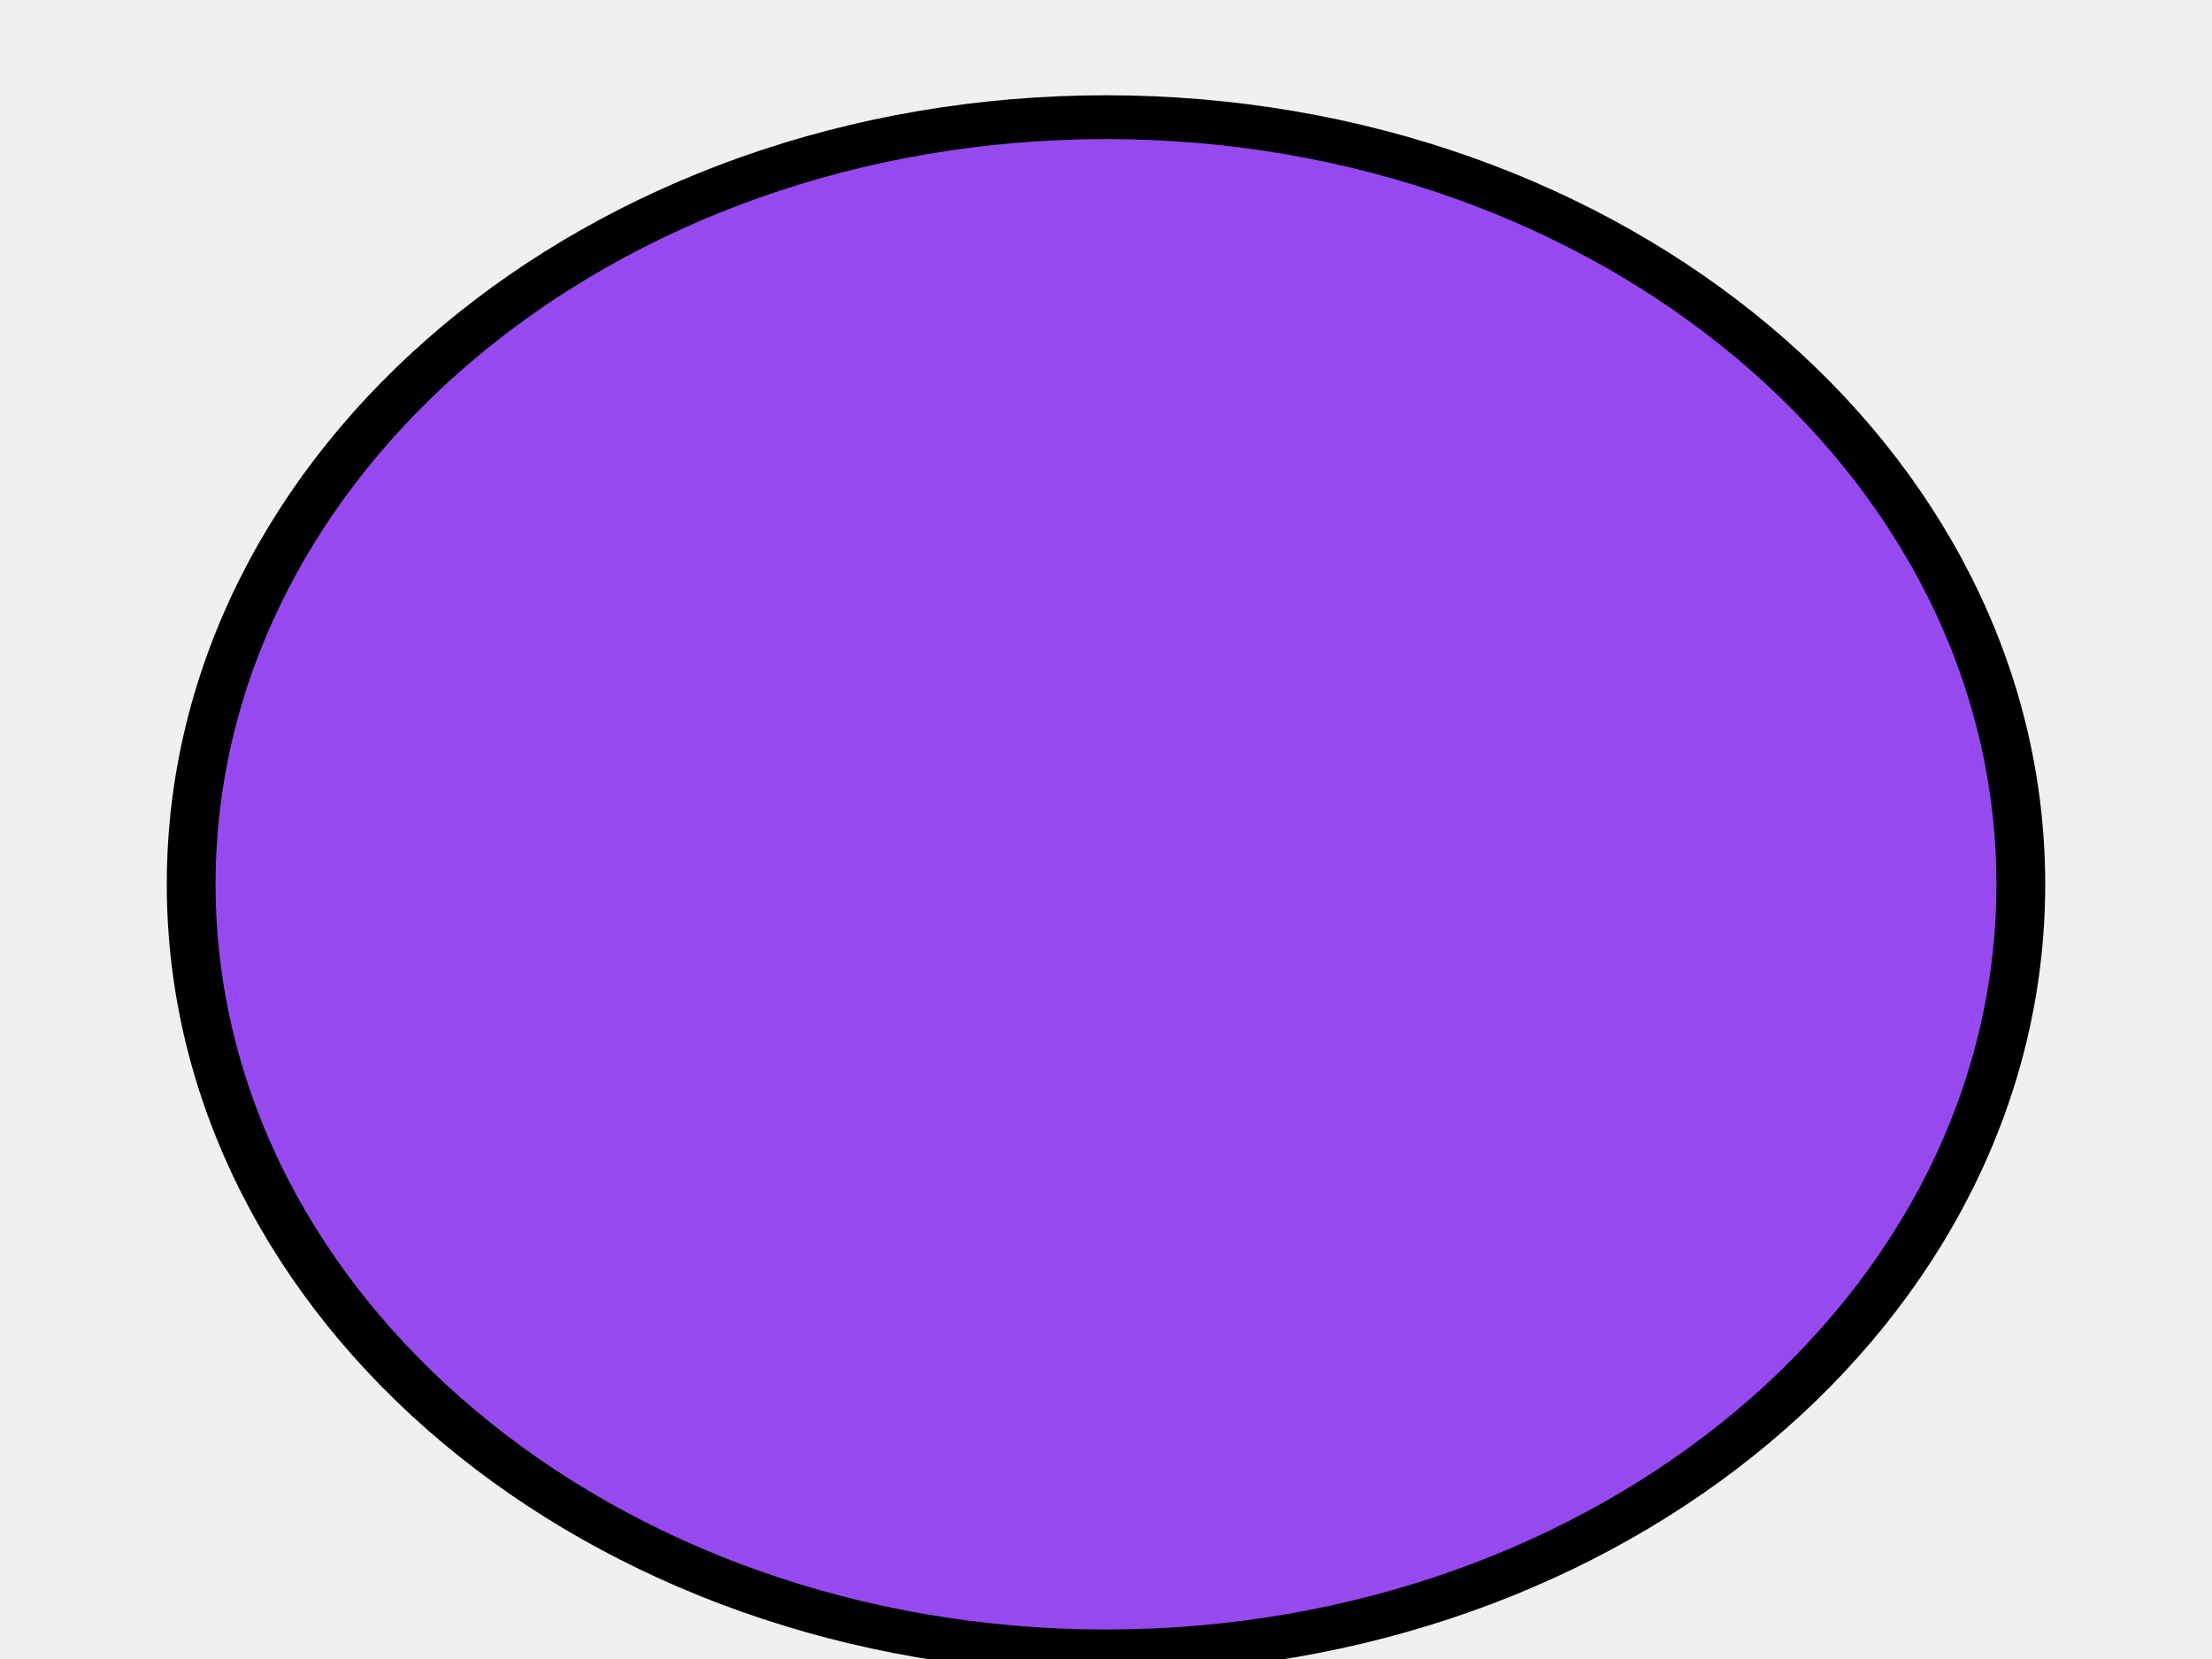
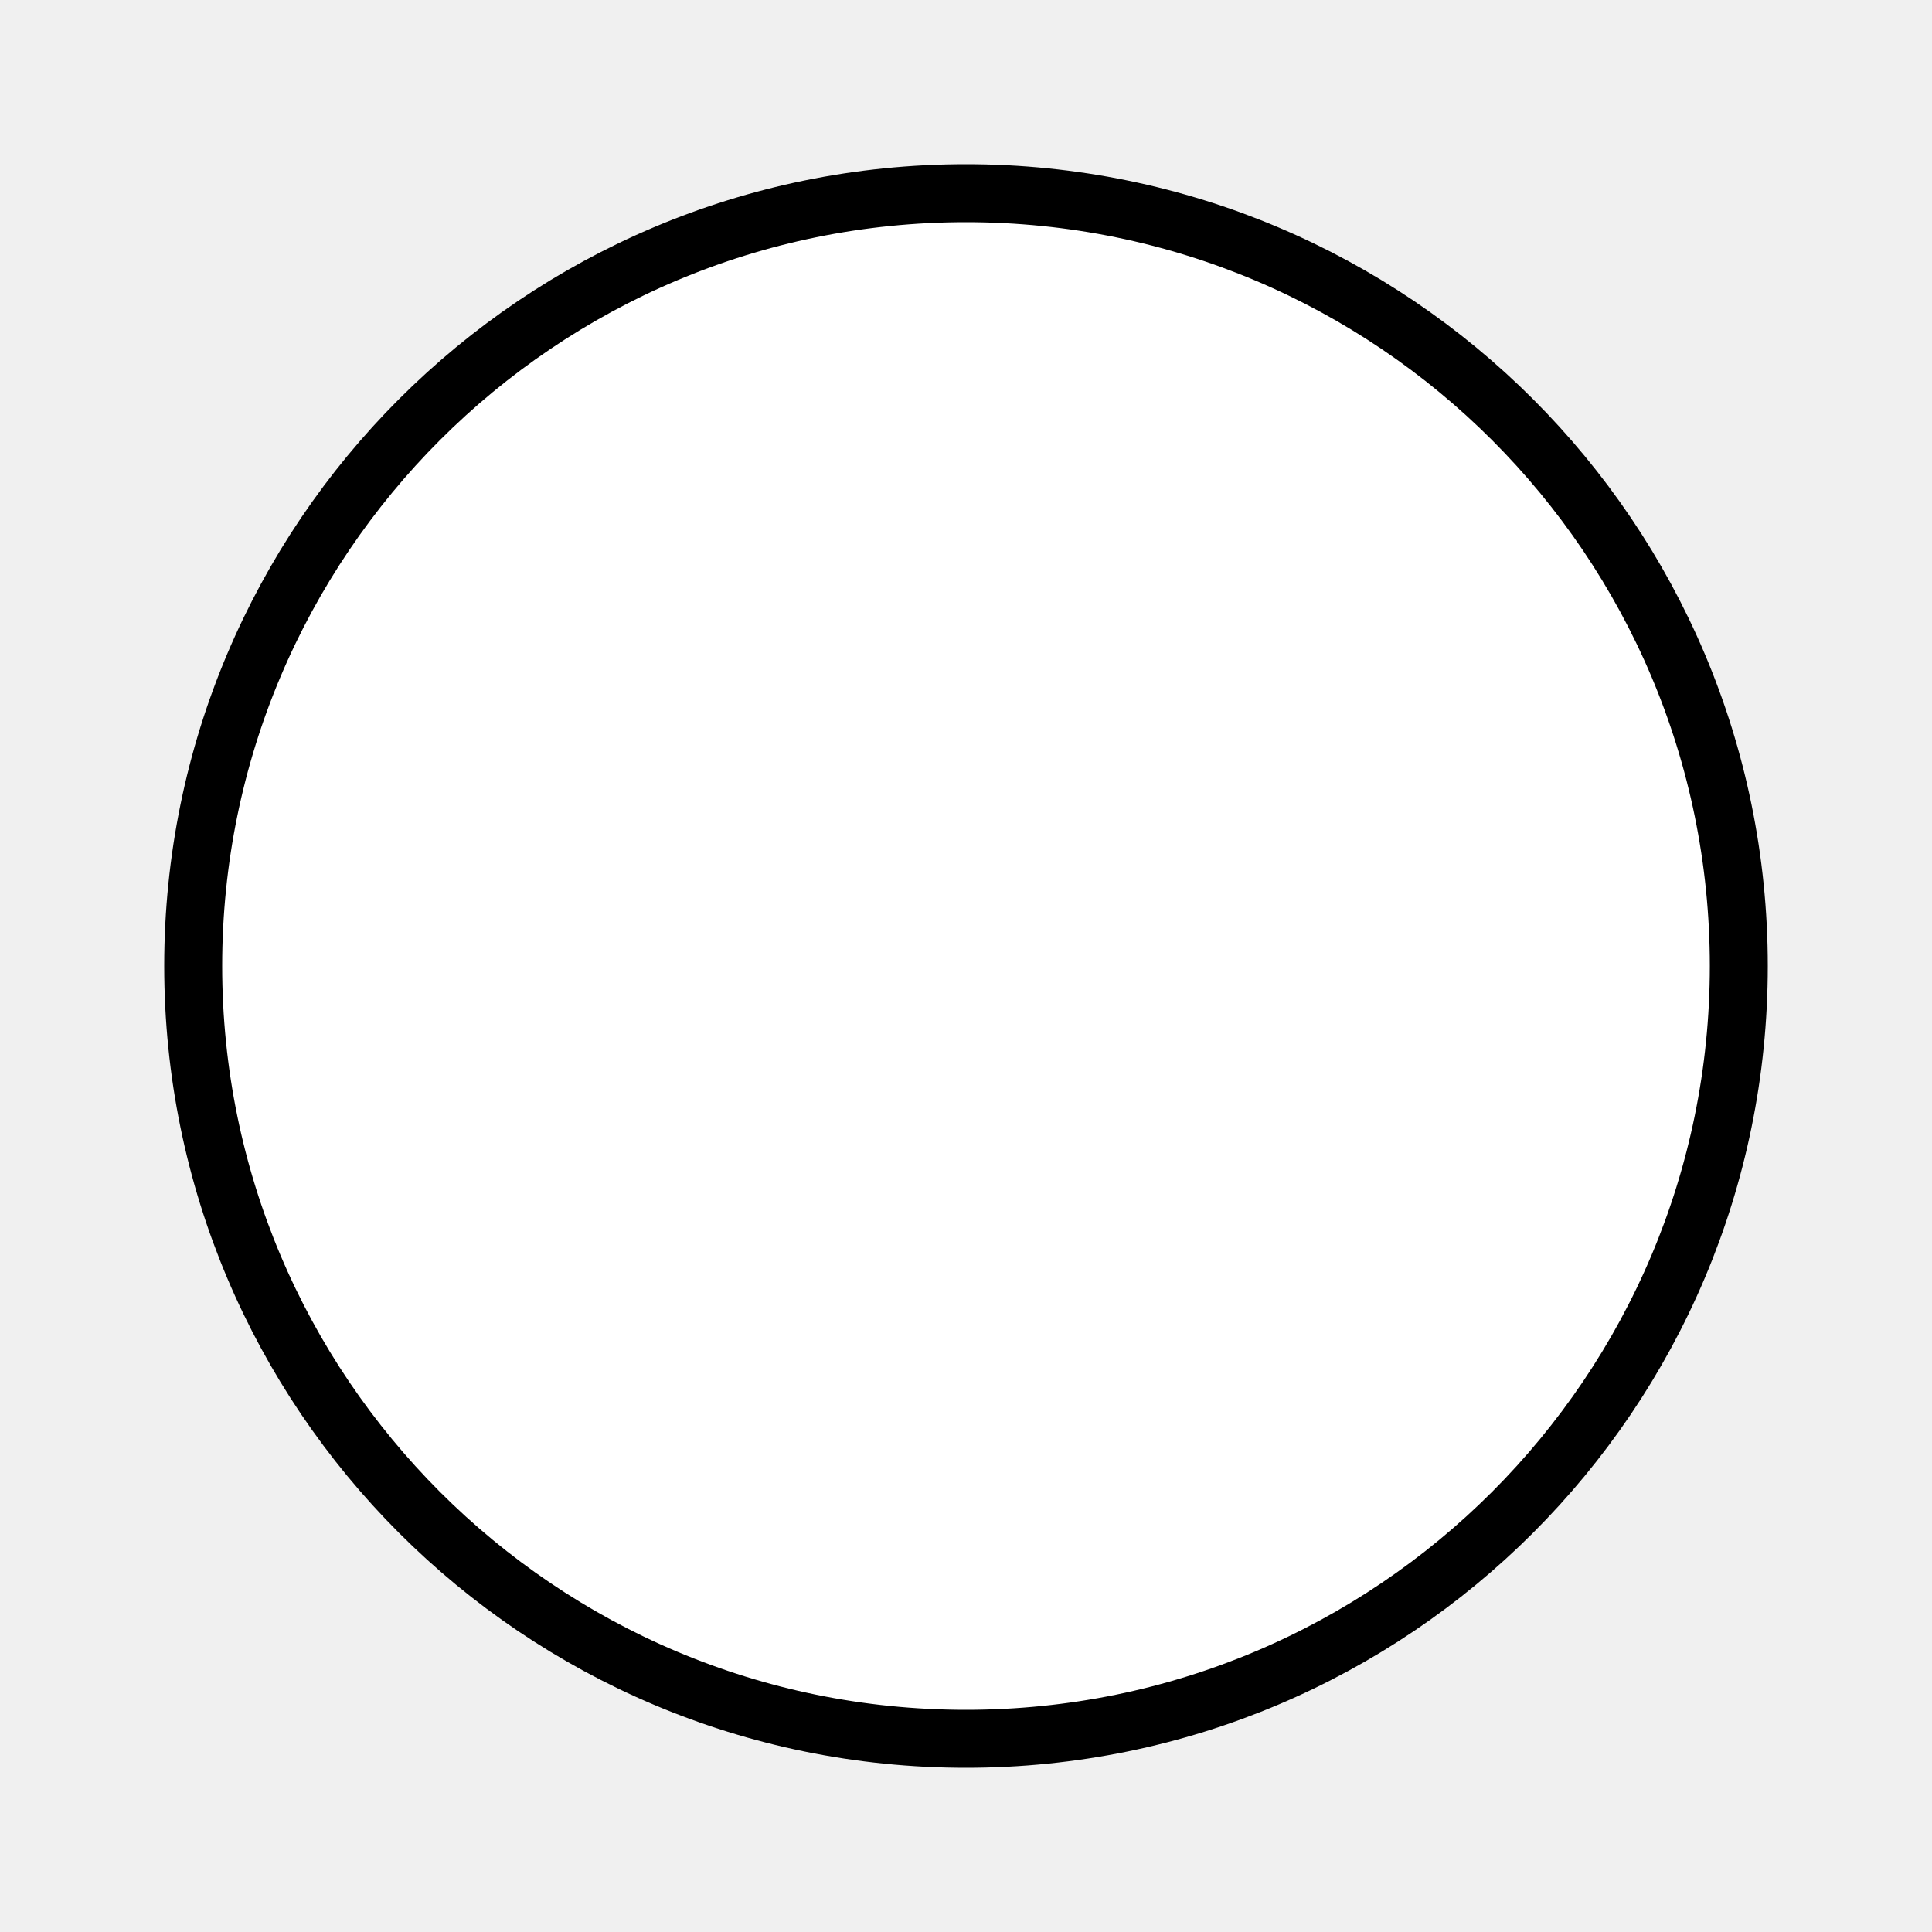
- <svg xmlns="http://www.w3.org/2000/svg" id="eOrJnEbBGM91" viewBox="0 0 640 480" shape-rendering="geometricPrecision" text-rendering="geometricPrecision">
-   <rect class="shape-fill" width="150" height="140" rx="75" ry="75" transform="matrix(3.529162 0 0-3.170669 55.31285 477.8002)" fill="#9749f0" stroke="#000" stroke-width="4" />
+ <svg xmlns="http://www.w3.org/2000/svg" id="eOrJnEbBGM91" viewBox="-4.063 -0.581 500 500" shape-rendering="geometricPrecision" text-rendering="geometricPrecision">
+   <ellipse class="shape-fill" fill="#ffffff" stroke="#000" cx="245.937" cy="249.419" rx="200" ry="200" stroke-width="15" />
</svg>
